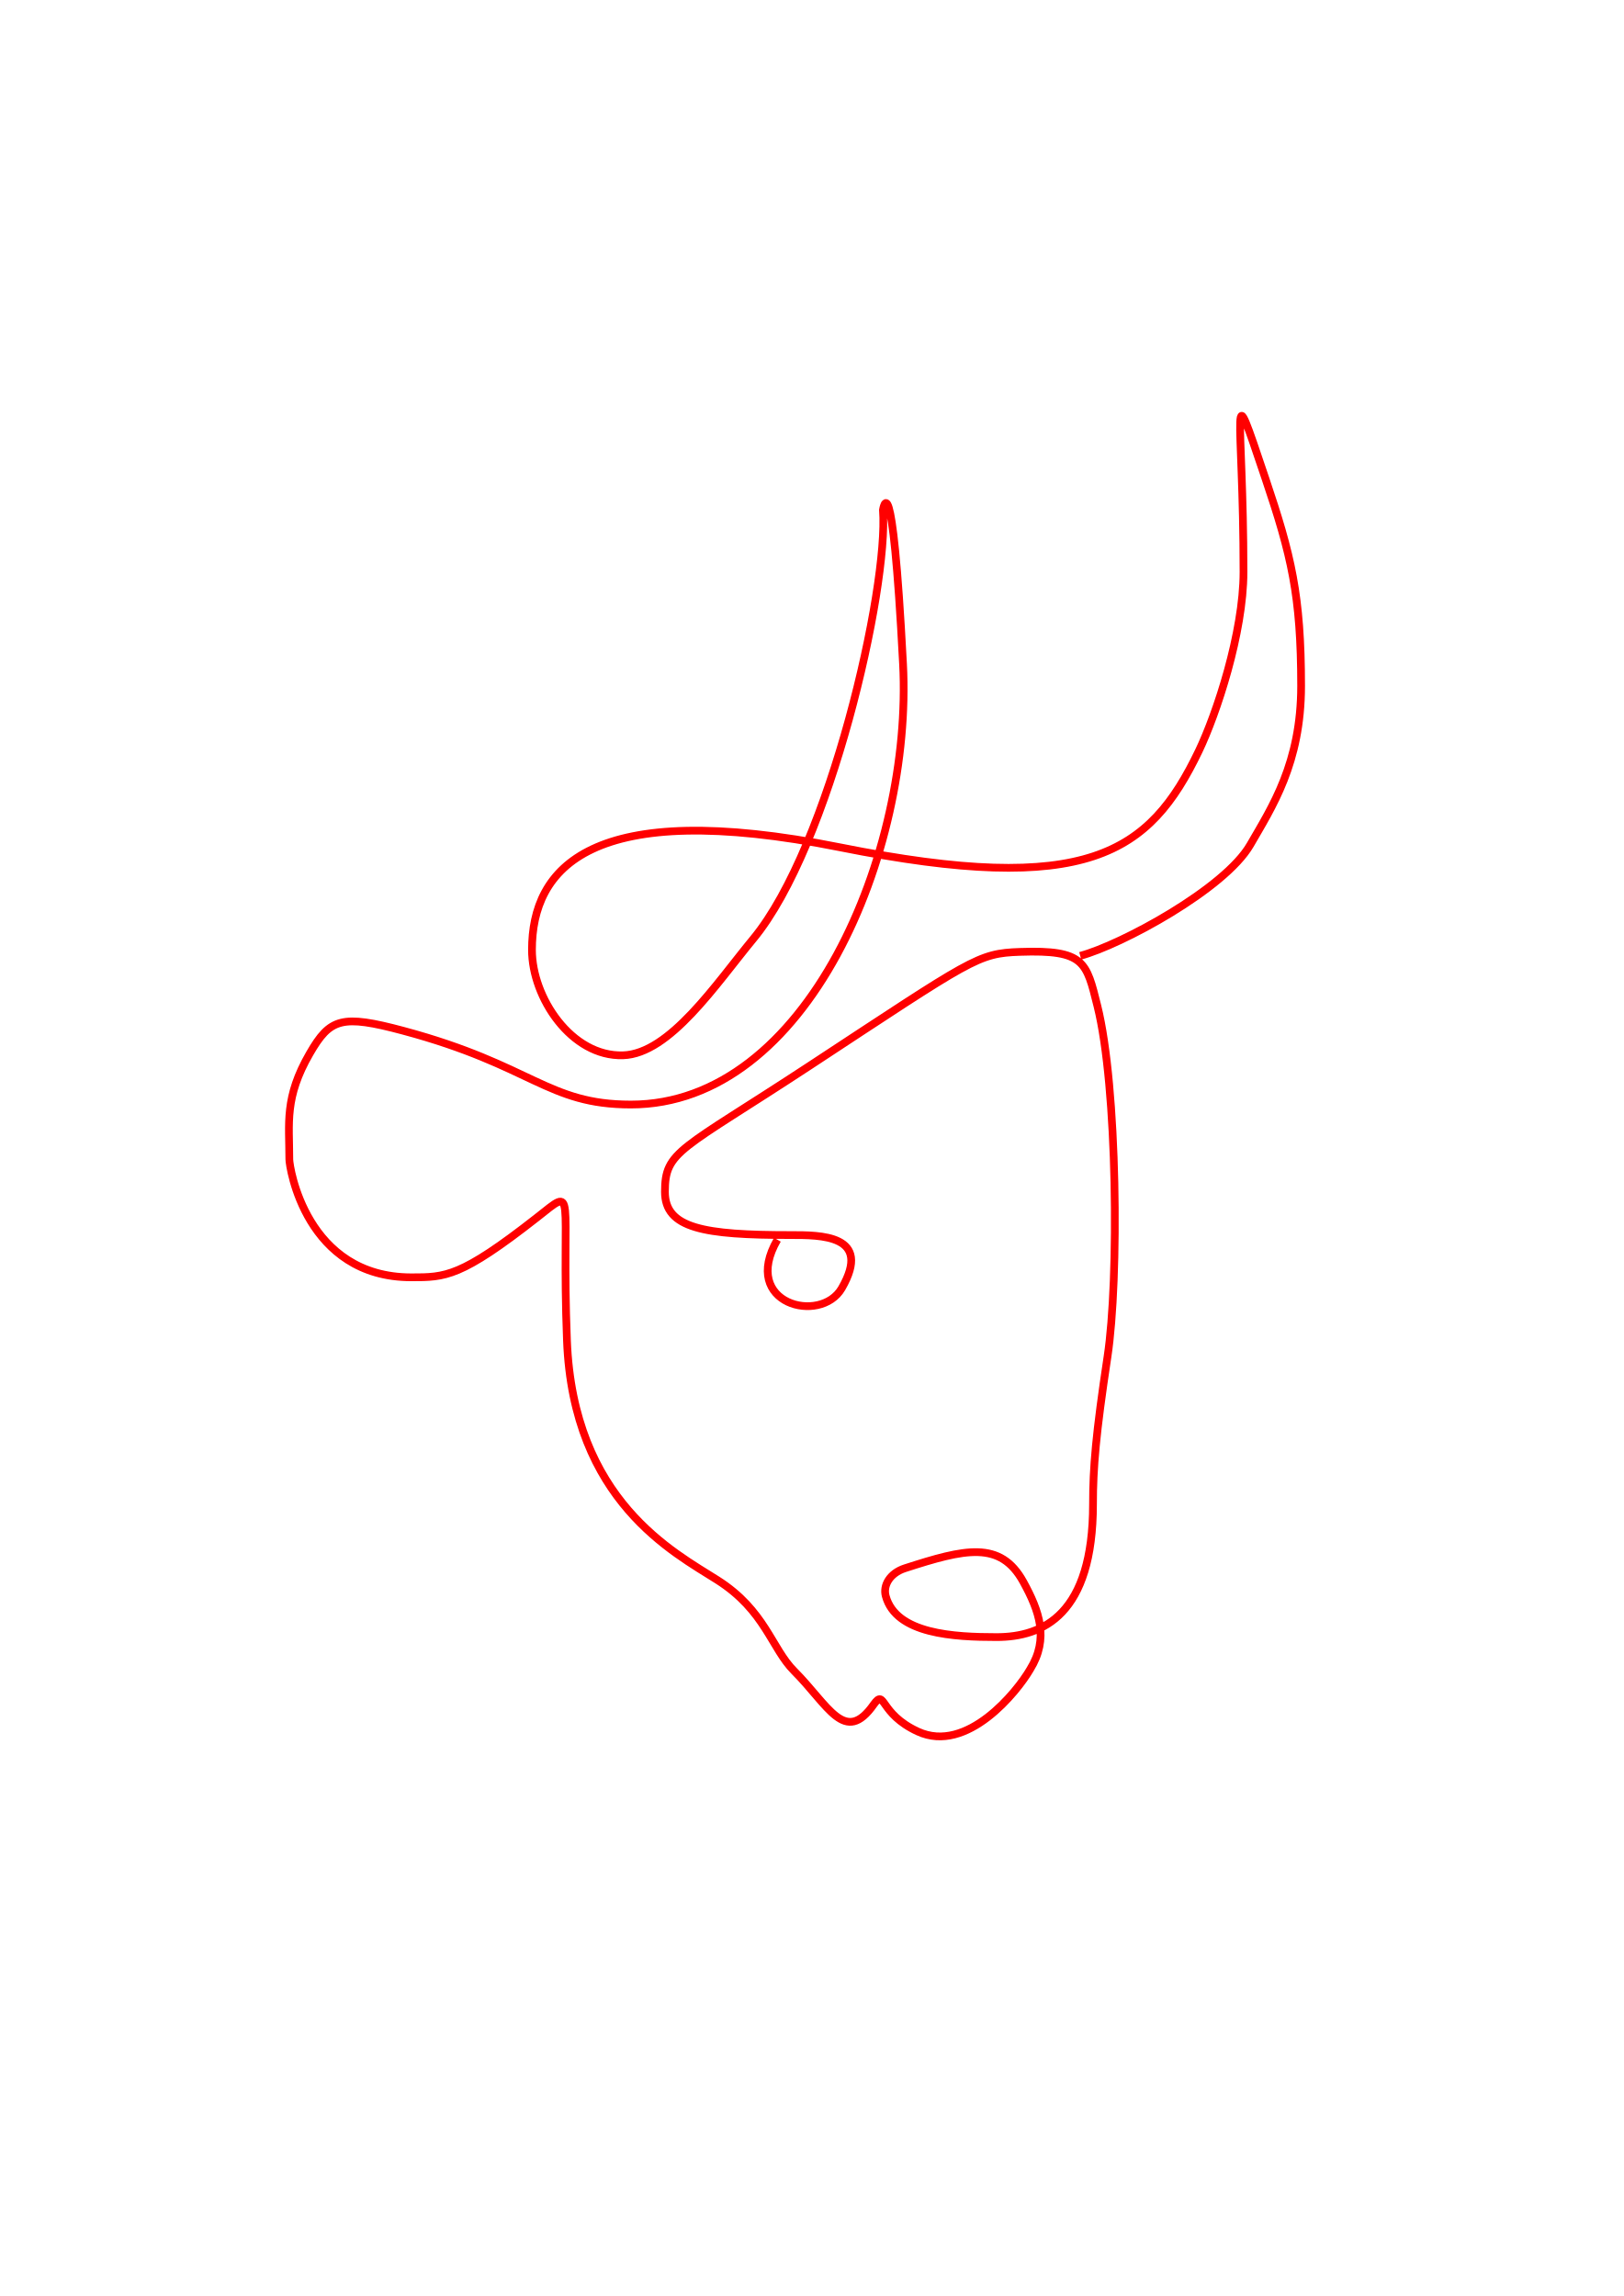
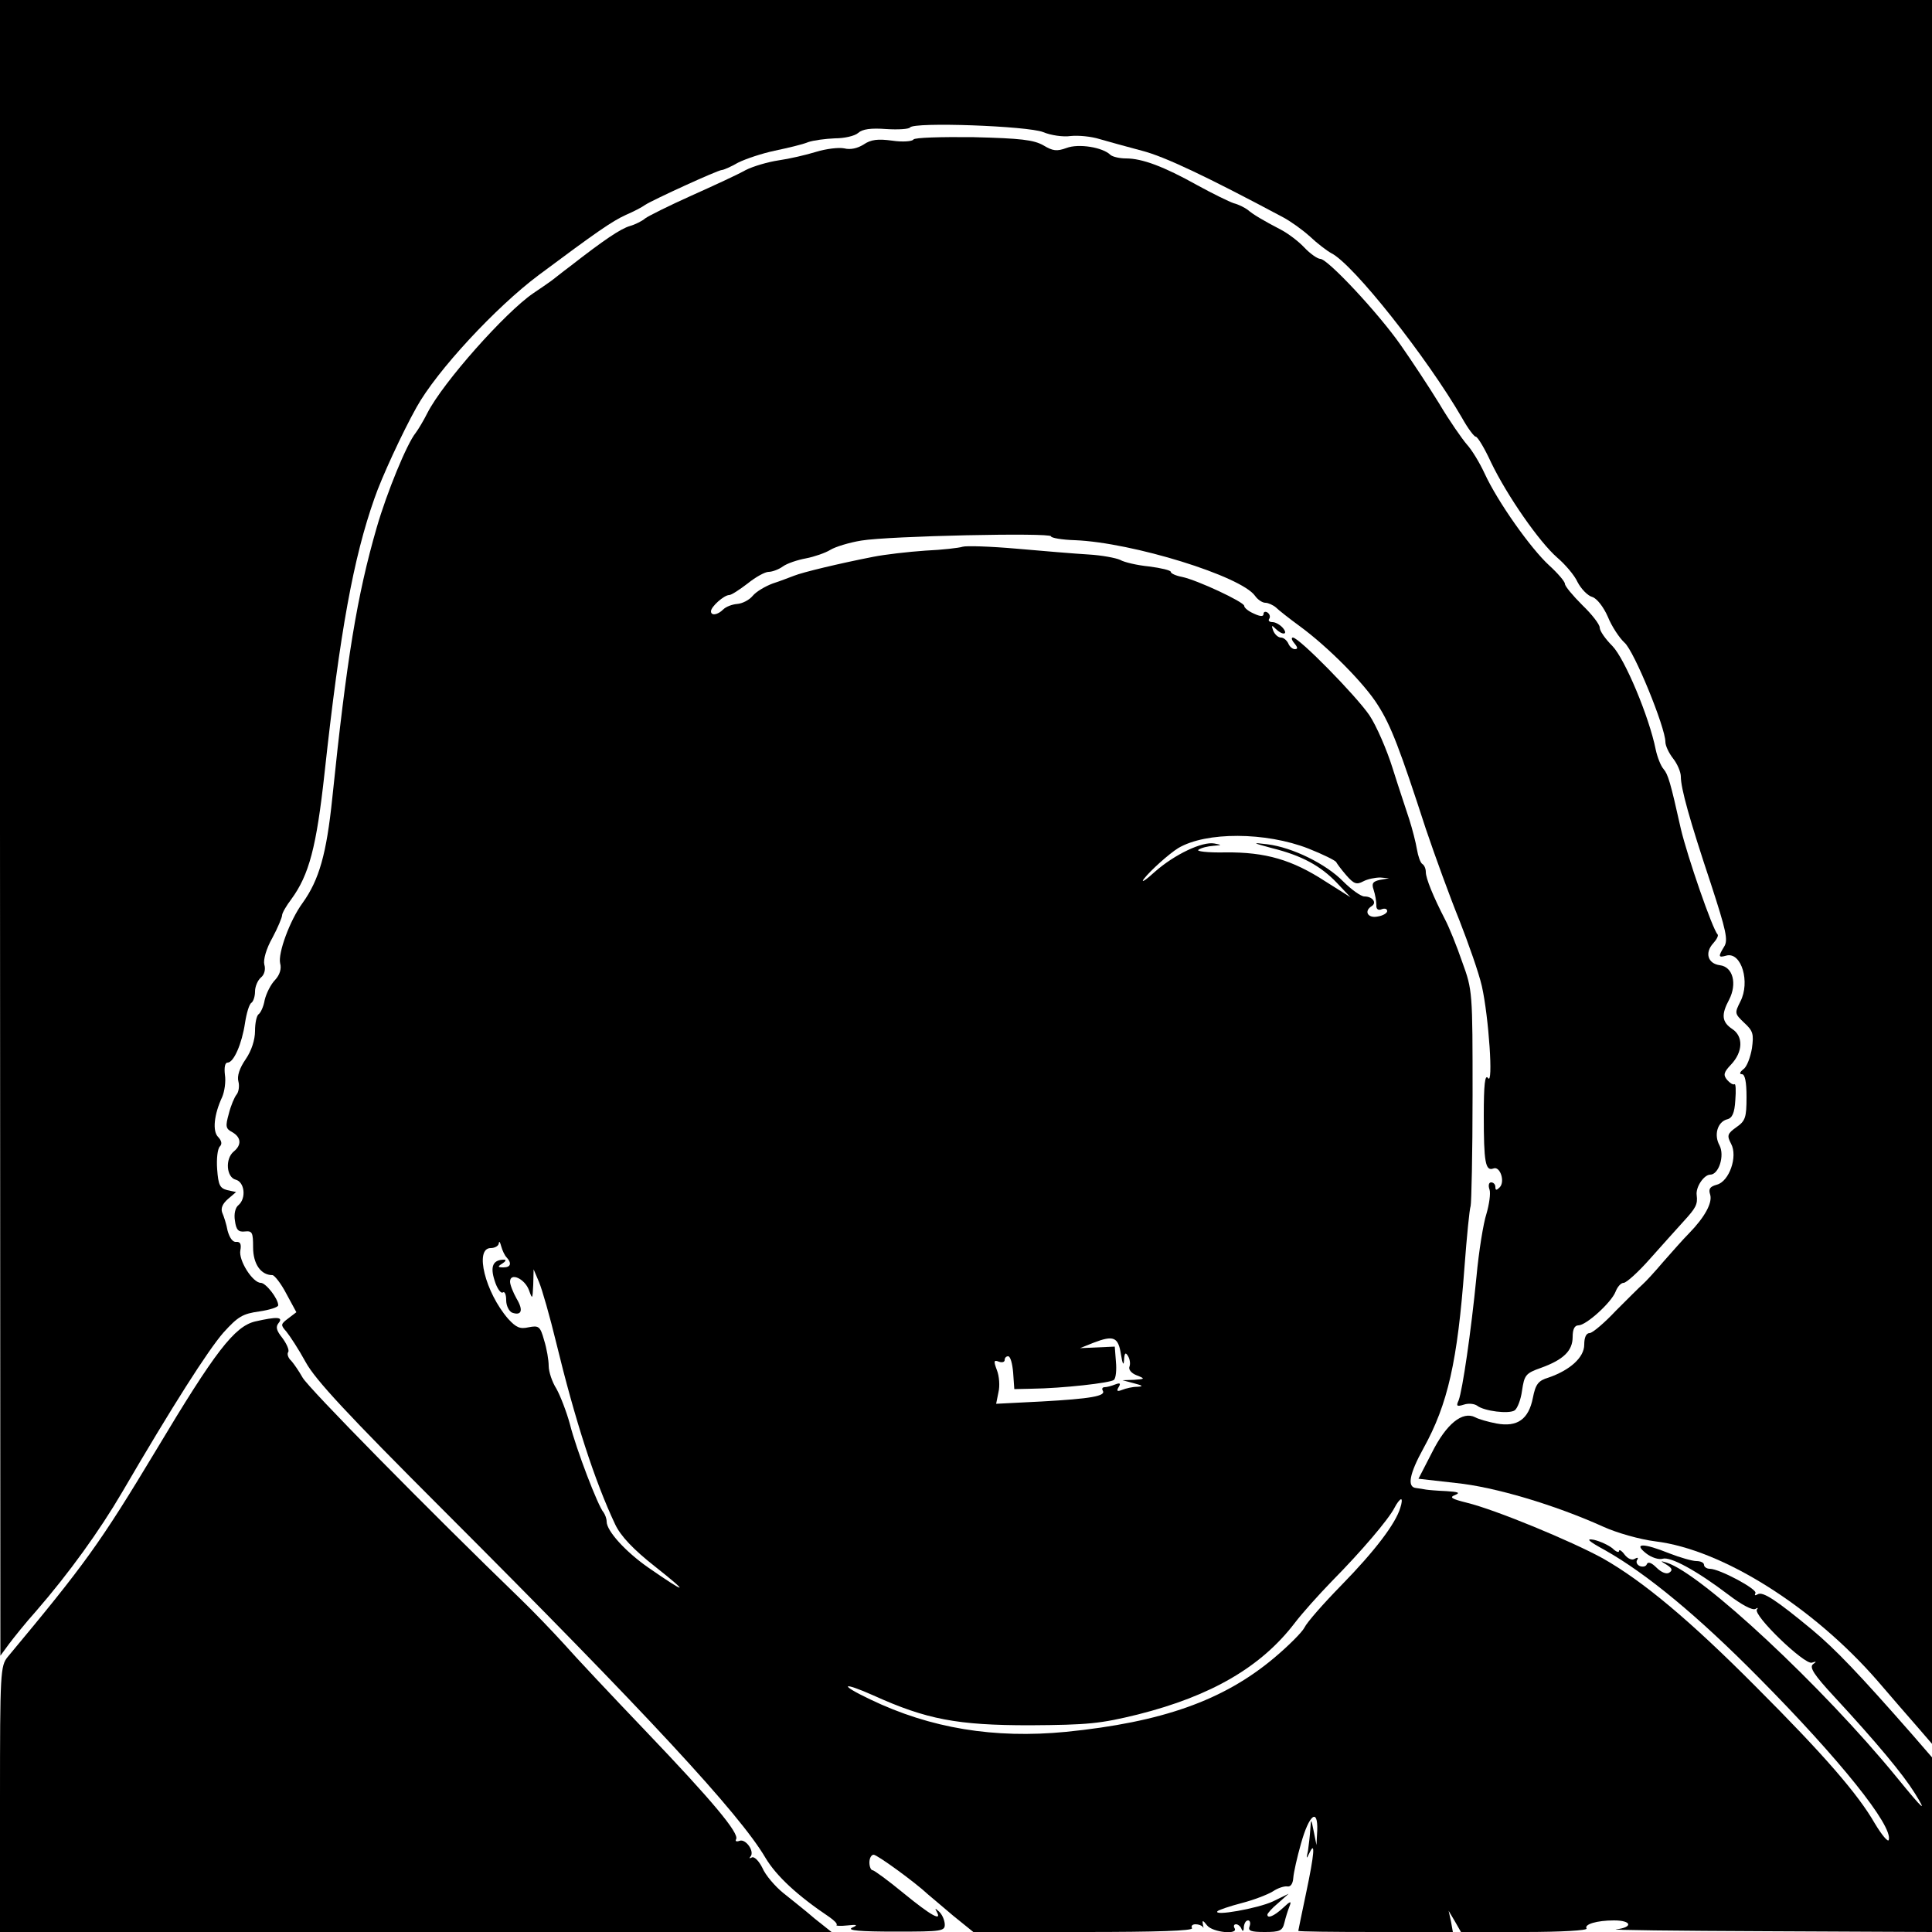
- <svg xmlns="http://www.w3.org/2000/svg" version="1.1" viewBox="0 0 210 297">
-   <path fill="none" stroke-width="1" stroke="red" d="m 100.542,160.362 c -4.818,8.344 5.607,10.99 8.326,6.28 4.014,-6.952 -2.801,-6.88 -6.625,-6.88 -11.207,0 -16.245,-0.86 -16.245,-5.595 0,-5.333 1.935,-5.28 18.702,-16.295 21.072,-13.843 21.734,-14.552 27.214,-14.741 8.366,-0.288 8.596,1.312 10.016,6.993 2.615,10.461 2.823,35.341 1.311,45.357 -1.512,10.016 -1.878,14.363 -1.878,19.088 0,14.28 -6.458,17.198 -12.473,17.198 -5.457,0 -13.013,-0.375 -14.338,-5.322 -0.36,-1.345 0.507,-2.942 2.49,-3.584 7.751,-2.508 12.349,-3.62 15.308,1.76 2.079,3.78 3.344,7.334 0.888,11.303 -1.668,2.889 -8.163,10.999 -14.532,8.06 -5.03,-2.322 -4.178,-5.603 -5.69,-3.524 -3.742,5.354 -5.869,0.132 -10.3,-4.299 -2.935,-2.935 -3.737,-7.829 -9.922,-11.765 -5.628,-3.582 -18.66,-10.255 -19.466,-30.994 -0.756,-19.466 1.415,-20.057 -3.922,-15.875 -9.835,7.708 -11.809,7.701 -16.206,7.701 -13.637,0 -15.781,-14.269 -15.781,-15.261 0,-4.725 -0.652,-7.989 2.646,-13.702 2.627,-4.55 4.14,-5.061 12.095,-2.929 16.764,4.492 18.605,9.543 29.435,9.543 22.854,0 36.469,-32.665 35.199,-56.979 -1.424,-27.267 -2.598,-19.946 -2.598,-19.946 0.748,10.22 -6.891,43.532 -16.757,55.475 -4.819,5.834 -10.8,14.888 -16.858,15.08 -6.68,0.212 -11.779,-7.478 -11.779,-13.637 0,-10.643 7.614,-19.716 39.841,-13.267 31.992,6.402 40.035,0.822 46.408,-12.474 2.29,-4.778 5.776,-15.283 5.776,-23.138 0,-20.958 -2.086,-26.689 2.835,-12.095 3.338,9.897 4.617,15.079 4.617,26.831 0,9.976 -3.77,15.684 -6.581,20.554 -3.294,5.705 -16.676,12.938 -21.987,14.361" />
+ <svg xmlns="http://www.w3.org/2000/svg" version="1.0" width="500pt" height="500pt" viewBox="0 0 500 500" preserveAspectRatio="xMidYMid meet">
+   <g transform="translate(0,500) scale(0.1,-0.1)" fill="#000000" stroke="none">
+     <path d="M0 2858 l1 -2143 22 30 c12 16 43 55 70 85 86 99 165 209 223 308 130 223 222 367 262 413 38 42 50 49 93 55 27 4 49 11 49 16 0 17 -32 58 -45 58 -21 0 -58 58 -53 84 3 16 0 23 -11 22 -9 -1 -17 11 -22 29 -3 17 -10 38 -14 47 -4 11 1 23 15 35 l21 18 -23 5 c-19 5 -23 13 -26 54 -2 27 1 53 7 59 6 6 5 14 -4 24 -16 15 -11 59 10 104 6 14 10 40 7 58 -2 18 0 31 7 31 16 0 37 49 45 102 4 26 11 50 17 53 5 4 9 17 9 29 0 13 7 29 15 36 9 7 13 21 9 34 -3 12 5 41 21 69 14 26 25 53 25 58 0 6 11 25 24 42 46 63 65 135 86 327 40 368 75 557 129 710 18 53 73 172 109 236 52 94 205 259 316 342 149 111 189 139 226 156 19 8 42 20 50 26 20 13 188 90 198 90 4 0 23 8 42 19 20 10 62 24 95 31 33 7 72 16 86 22 14 5 46 9 70 10 24 0 51 6 60 14 11 10 33 13 73 10 31 -2 58 0 61 4 9 15 306 4 345 -12 19 -8 51 -13 71 -10 20 2 53 -1 75 -8 21 -6 71 -20 109 -30 59 -15 168 -67 365 -172 19 -10 50 -32 70 -50 19 -18 44 -37 55 -43 57 -28 248 -270 339 -427 15 -27 31 -48 35 -48 5 0 23 -30 40 -67 42 -87 125 -206 171 -246 21 -18 45 -46 53 -64 9 -17 26 -35 38 -38 12 -4 29 -26 40 -51 10 -25 30 -55 43 -67 25 -21 106 -220 106 -257 0 -10 9 -29 20 -43 11 -14 20 -35 20 -47 0 -30 22 -110 78 -278 39 -120 45 -145 34 -162 -16 -26 -15 -29 6 -23 39 10 62 -69 36 -119 -15 -30 -15 -31 10 -55 23 -21 25 -29 20 -66 -4 -23 -13 -48 -22 -54 -10 -8 -11 -13 -4 -13 8 0 12 -20 12 -59 0 -53 -3 -62 -26 -78 -24 -17 -25 -22 -14 -43 18 -33 -5 -98 -37 -106 -18 -5 -22 -11 -17 -26 6 -21 -14 -58 -55 -100 -14 -14 -44 -48 -66 -73 -22 -26 -46 -52 -54 -59 -7 -6 -38 -37 -69 -68 -30 -32 -61 -58 -68 -58 -9 0 -14 -11 -14 -30 0 -33 -37 -66 -92 -85 -27 -8 -34 -17 -41 -53 -11 -55 -40 -76 -94 -66 -21 4 -46 11 -55 16 -33 17 -75 -17 -112 -91 l-35 -68 97 -11 c100 -10 257 -57 381 -113 35 -16 95 -33 135 -38 173 -21 408 -169 575 -361 35 -41 82 -95 103 -119 l38 -44 0 2257 0 2256 -2500 0 -2500 0 0 -2142z" />
+     <path d="M2364 4639 c-3 -5 -28 -7 -55 -3 -37 5 -55 3 -74 -10 -16 -10 -34 -14 -50 -10 -14 3 -47 -1 -73 -9 -26 -8 -69 -18 -97 -22 -27 -4 -65 -15 -85 -25 -19 -11 -82 -40 -140 -66 -58 -26 -112 -53 -120 -59 -8 -7 -26 -16 -40 -20 -24 -7 -67 -36 -153 -103 -23 -17 -46 -36 -52 -40 -5 -4 -26 -18 -45 -31 -72 -49 -234 -231 -274 -310 -10 -20 -24 -43 -30 -51 -23 -28 -75 -155 -101 -245 -51 -176 -78 -341 -115 -700 -15 -145 -34 -212 -77 -272 -33 -45 -64 -130 -58 -156 4 -14 -1 -30 -13 -43 -11 -11 -23 -35 -27 -52 -3 -18 -11 -34 -16 -37 -5 -4 -9 -23 -9 -43 0 -23 -9 -51 -24 -73 -16 -23 -23 -44 -19 -58 3 -11 1 -27 -5 -34 -5 -6 -15 -29 -20 -50 -9 -32 -8 -38 9 -47 23 -13 25 -33 4 -50 -23 -19 -19 -67 5 -73 23 -6 28 -48 7 -66 -8 -6 -12 -23 -9 -40 3 -24 9 -30 26 -28 19 2 21 -3 21 -41 0 -43 20 -72 50 -72 5 0 22 -21 36 -48 l26 -48 -21 -16 c-20 -15 -20 -17 -5 -34 9 -11 32 -46 50 -79 25 -46 109 -136 354 -381 529 -529 769 -788 836 -902 28 -47 83 -98 165 -153 13 -9 22 -18 19 -21 -3 -2 10 -3 28 -1 26 3 28 1 12 -6 -14 -7 22 -10 111 -10 123 0 130 1 129 20 -1 11 -7 25 -15 32 -10 9 -11 9 -6 0 15 -27 -14 -11 -85 47 -40 33 -77 60 -81 60 -4 0 -8 9 -8 20 0 11 5 20 11 20 9 0 107 -71 141 -103 7 -6 37 -31 65 -55 l52 -42 286 0 c188 0 284 3 280 10 -3 5 0 10 9 10 8 0 16 -3 19 -7 2 -5 2 -1 0 7 -2 11 0 11 11 -3 14 -18 82 -25 71 -7 -3 5 -2 10 4 10 5 0 12 -6 14 -12 3 -8 6 -6 6 5 1 9 5 17 11 17 5 0 7 -7 4 -15 -5 -12 3 -15 39 -15 39 0 46 3 51 24 3 13 9 32 13 42 6 15 3 15 -17 -4 -23 -21 -40 -28 -40 -17 0 3 12 17 28 30 l27 24 -41 -20 c-39 -18 -156 -39 -143 -25 3 3 32 13 63 21 31 8 67 22 80 30 13 9 30 14 37 13 9 -2 15 7 16 22 1 14 10 54 20 89 21 75 44 93 42 34 l-2 -38 -7 35 c-7 35 -7 35 -9 5 -1 -16 -4 -41 -6 -55 -5 -22 -4 -22 4 -5 15 32 13 -1 -9 -105 -11 -52 -20 -96 -20 -97 0 -2 90 -3 200 -3 l200 0 -5 28 -6 27 16 -27 16 -28 165 0 c93 0 163 4 160 9 -7 11 27 21 71 21 46 0 50 -18 6 -23 -21 -2 154 -4 390 -5 l427 -2 0 226 0 226 -52 60 c-136 155 -198 220 -258 270 -93 77 -128 100 -141 92 -7 -4 -9 -3 -6 3 6 10 -93 63 -118 63 -8 0 -15 5 -15 10 0 6 -9 10 -20 10 -10 0 -42 9 -70 20 -67 27 -94 27 -60 0 14 -11 33 -17 43 -14 20 6 87 -30 170 -93 34 -26 62 -41 70 -37 6 4 8 3 4 -1 -12 -14 123 -144 142 -138 12 4 13 3 3 -4 -10 -8 3 -28 55 -84 111 -120 178 -201 208 -249 33 -53 25 -47 -46 40 -191 234 -506 528 -596 556 -17 5 -17 5 1 -6 14 -9 15 -14 6 -20 -7 -5 -21 1 -33 13 -13 13 -22 16 -25 9 -2 -6 -10 -8 -18 -5 -7 3 -11 10 -7 16 4 6 1 7 -6 3 -7 -5 -18 0 -26 10 -8 11 -15 15 -15 10 0 -5 -8 -2 -17 7 -10 8 -31 18 -48 22 -22 4 -15 -3 29 -27 108 -61 240 -170 398 -330 208 -210 348 -384 336 -420 -2 -6 -18 13 -36 43 -43 75 -130 176 -308 354 -171 172 -292 273 -396 332 -82 45 -278 126 -352 144 -40 10 -46 14 -30 20 14 6 8 8 -23 10 -24 1 -47 3 -53 4 -5 1 -17 3 -25 4 -24 2 -18 36 19 103 63 114 88 225 106 468 6 80 13 151 16 159 2 8 5 136 5 286 0 269 0 272 -27 346 -14 41 -34 90 -44 109 -31 60 -50 107 -50 123 0 9 -4 18 -9 21 -5 3 -11 20 -14 38 -3 18 -12 53 -20 78 -8 25 -28 84 -43 132 -15 48 -42 110 -60 137 -35 51 -182 201 -198 201 -5 0 -3 -7 4 -15 9 -11 9 -15 1 -15 -6 0 -14 7 -17 15 -4 8 -12 15 -19 15 -7 0 -16 8 -20 18 -5 14 -4 15 6 5 18 -18 34 -16 19 2 -7 8 -19 15 -27 15 -8 0 -12 4 -8 9 3 5 1 12 -5 16 -5 3 -10 2 -10 -4 0 -7 -8 -7 -25 1 -14 6 -25 15 -25 20 0 10 -122 67 -161 75 -16 3 -29 9 -29 13 0 4 -25 10 -56 14 -31 3 -65 11 -75 17 -11 5 -47 12 -82 14 -34 2 -118 9 -186 15 -68 6 -131 8 -140 5 -9 -3 -52 -8 -96 -10 -44 -3 -105 -10 -135 -16 -87 -17 -183 -40 -205 -49 -11 -4 -36 -14 -55 -20 -19 -7 -43 -21 -52 -32 -9 -11 -27 -20 -40 -21 -13 -1 -29 -7 -36 -14 -15 -15 -32 -17 -32 -5 0 12 34 42 47 42 6 0 27 14 48 30 21 17 45 30 54 30 9 0 26 6 37 14 11 8 38 17 60 21 21 4 50 14 63 22 13 8 49 19 80 24 71 12 491 21 491 11 0 -4 28 -9 62 -10 149 -6 430 -93 466 -144 7 -10 19 -18 27 -18 7 0 20 -6 27 -12 7 -7 35 -29 61 -48 74 -54 169 -150 203 -205 34 -53 57 -114 124 -320 24 -71 63 -178 87 -237 23 -59 50 -135 58 -170 18 -80 30 -259 16 -238 -8 11 -11 -17 -11 -97 0 -120 4 -145 25 -137 17 7 31 -34 16 -49 -8 -8 -11 -8 -11 1 0 7 -5 12 -11 12 -6 0 -8 -8 -4 -19 3 -10 -1 -38 -8 -62 -8 -24 -20 -98 -26 -164 -14 -142 -36 -292 -46 -319 -7 -15 -5 -17 14 -11 12 4 27 2 34 -3 18 -14 82 -22 97 -12 7 5 16 28 19 51 6 40 9 45 49 59 58 21 82 44 82 80 0 20 5 30 15 30 20 0 85 59 96 87 5 13 14 23 21 23 7 0 38 28 68 62 30 34 70 78 87 97 32 35 37 44 34 68 -3 21 19 53 35 53 22 0 38 49 24 76 -15 27 -5 60 19 67 14 3 20 16 22 50 2 25 1 43 -2 41 -4 -2 -12 3 -19 11 -11 13 -9 20 10 40 31 33 32 73 3 92 -27 18 -29 37 -8 76 21 41 10 85 -24 89 -31 4 -40 32 -17 57 9 10 14 20 11 23 -13 13 -78 201 -95 273 -27 121 -33 141 -45 155 -7 8 -16 31 -20 50 -17 85 -80 235 -112 268 -18 18 -33 39 -33 48 0 8 -20 34 -45 58 -25 25 -45 49 -45 55 0 6 -19 28 -41 48 -47 43 -133 164 -167 238 -13 28 -33 61 -46 75 -12 14 -45 61 -71 105 -27 44 -72 112 -100 152 -58 83 -189 223 -208 223 -7 0 -26 13 -42 30 -15 16 -42 36 -59 45 -48 25 -73 40 -87 52 -8 6 -24 14 -36 17 -12 4 -55 25 -95 47 -86 48 -142 69 -184 69 -16 0 -34 4 -40 9 -20 20 -83 30 -114 18 -25 -9 -35 -8 -60 7 -25 14 -58 18 -180 21 -85 1 -153 -1 -156 -6z m1022 -1835 c38 -15 70 -31 72 -35 2 -4 13 -19 26 -34 20 -23 27 -25 44 -16 11 6 31 10 44 10 l23 -2 -23 -4 c-19 -4 -23 -9 -17 -26 4 -12 7 -30 7 -39 -1 -11 5 -15 14 -11 8 3 14 1 14 -5 0 -5 -11 -12 -25 -14 -25 -5 -36 14 -15 27 14 9 2 25 -19 25 -9 0 -34 18 -55 39 -44 45 -131 88 -196 96 -41 5 -40 4 12 -10 77 -19 126 -46 168 -90 l35 -37 -65 41 c-86 56 -155 76 -258 75 -48 -1 -78 3 -70 7 7 5 24 9 38 10 23 2 23 2 3 6 -31 6 -103 -28 -154 -73 -24 -22 -37 -30 -29 -19 17 22 65 65 89 80 72 43 227 42 337 -1z m-2075 -1058 c14 -15 11 -26 -8 -26 -15 0 -16 2 -3 10 8 5 11 10 5 10 -29 0 -37 -17 -25 -54 6 -20 16 -34 21 -31 5 4 9 -5 9 -20 0 -14 7 -28 15 -32 25 -9 30 6 12 36 -9 16 -17 36 -17 44 0 25 38 8 49 -22 9 -25 9 -24 11 14 l1 40 14 -33 c8 -19 28 -89 44 -155 49 -202 100 -360 153 -472 14 -30 47 -65 103 -109 91 -72 84 -73 -17 -3 -59 41 -108 95 -108 119 0 8 -4 18 -8 24 -14 15 -71 164 -87 228 -9 33 -25 74 -35 92 -11 17 -20 44 -20 59 0 15 -5 45 -12 67 -10 36 -14 38 -40 33 -22 -5 -32 -1 -53 22 -59 68 -88 183 -45 183 11 0 21 6 21 13 1 6 3 3 6 -8 3 -11 9 -24 14 -29z m1590 -251 c4 -25 7 -31 8 -15 1 19 4 21 10 11 5 -8 7 -20 4 -28 -3 -7 5 -17 18 -22 23 -9 23 -10 -6 -12 l-30 -1 30 -8 c23 -6 25 -8 8 -9 -12 0 -29 -4 -39 -8 -13 -5 -15 -3 -9 7 6 10 4 12 -9 7 -10 -4 -22 -7 -27 -7 -6 0 -8 -4 -5 -9 9 -14 -32 -21 -158 -28 l-118 -6 6 30 c4 16 2 42 -4 57 -9 24 -8 27 5 22 8 -3 15 -1 15 4 0 6 4 10 9 10 6 0 11 -19 13 -42 l3 -43 45 1 c79 1 205 15 213 23 5 5 7 26 5 47 l-3 39 -45 -2 -45 -2 35 14 c52 20 64 15 71 -30z m723 -397 c-12 -41 -66 -112 -152 -200 -47 -48 -90 -97 -96 -110 -6 -12 -42 -48 -79 -79 -131 -110 -290 -166 -538 -191 -186 -18 -351 9 -507 84 -82 39 -74 47 9 10 137 -62 217 -77 404 -77 151 1 182 4 280 28 190 48 319 123 406 237 19 25 62 73 96 108 76 77 146 159 162 190 6 12 14 22 17 22 3 0 2 -10 -2 -22z" />
+     <path d="M660 1580 c-53 -13 -103 -77 -256 -333 -145 -241 -184 -295 -384 -535 -19 -23 -20 -41 -20 -368 l0 -344 1076 0 1076 0 -44 35 c-23 20 -60 49 -81 66 -21 17 -46 46 -54 65 -9 18 -21 30 -27 27 -6 -3 -8 -3 -4 2 12 13 -12 47 -28 41 -8 -3 -12 -1 -9 4 9 15 -61 99 -234 280 -87 91 -182 192 -211 225 -30 33 -79 84 -110 114 -241 233 -554 551 -567 576 -9 16 -22 35 -29 43 -8 7 -12 18 -8 23 3 5 -4 21 -15 36 -16 20 -18 29 -10 39 13 16 -4 17 -61 4z" />
+   </g>
</svg>
